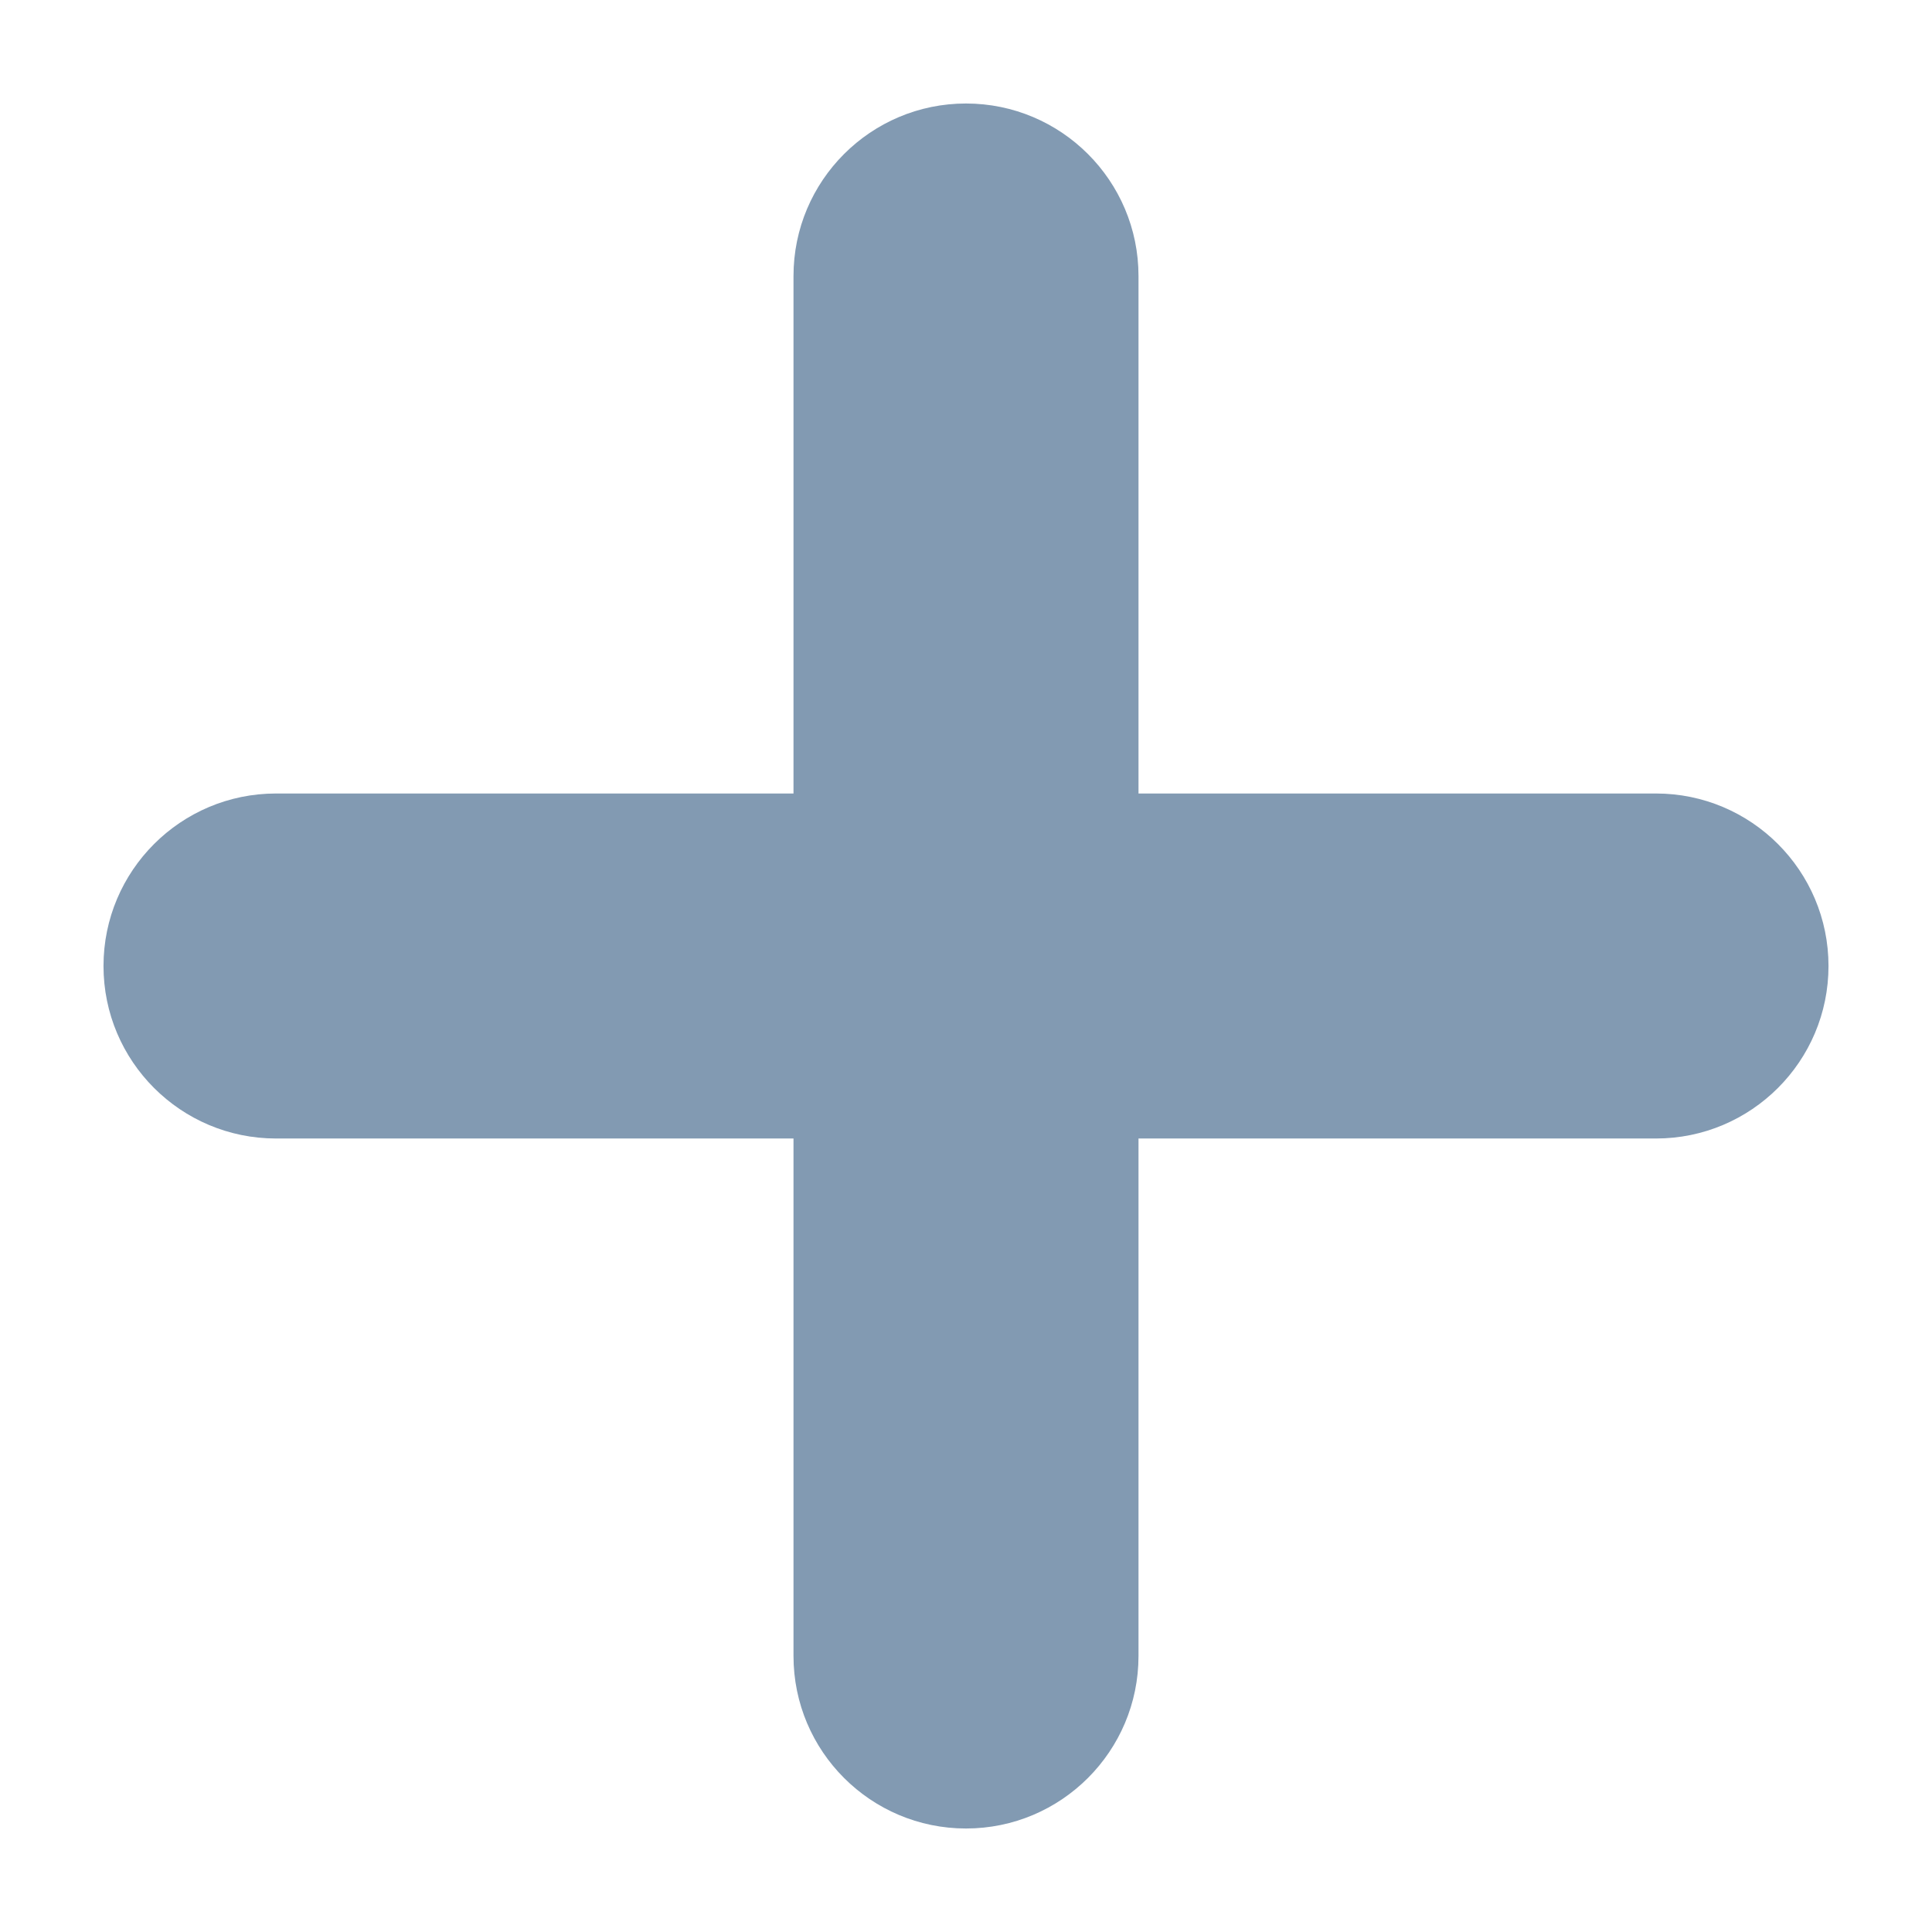
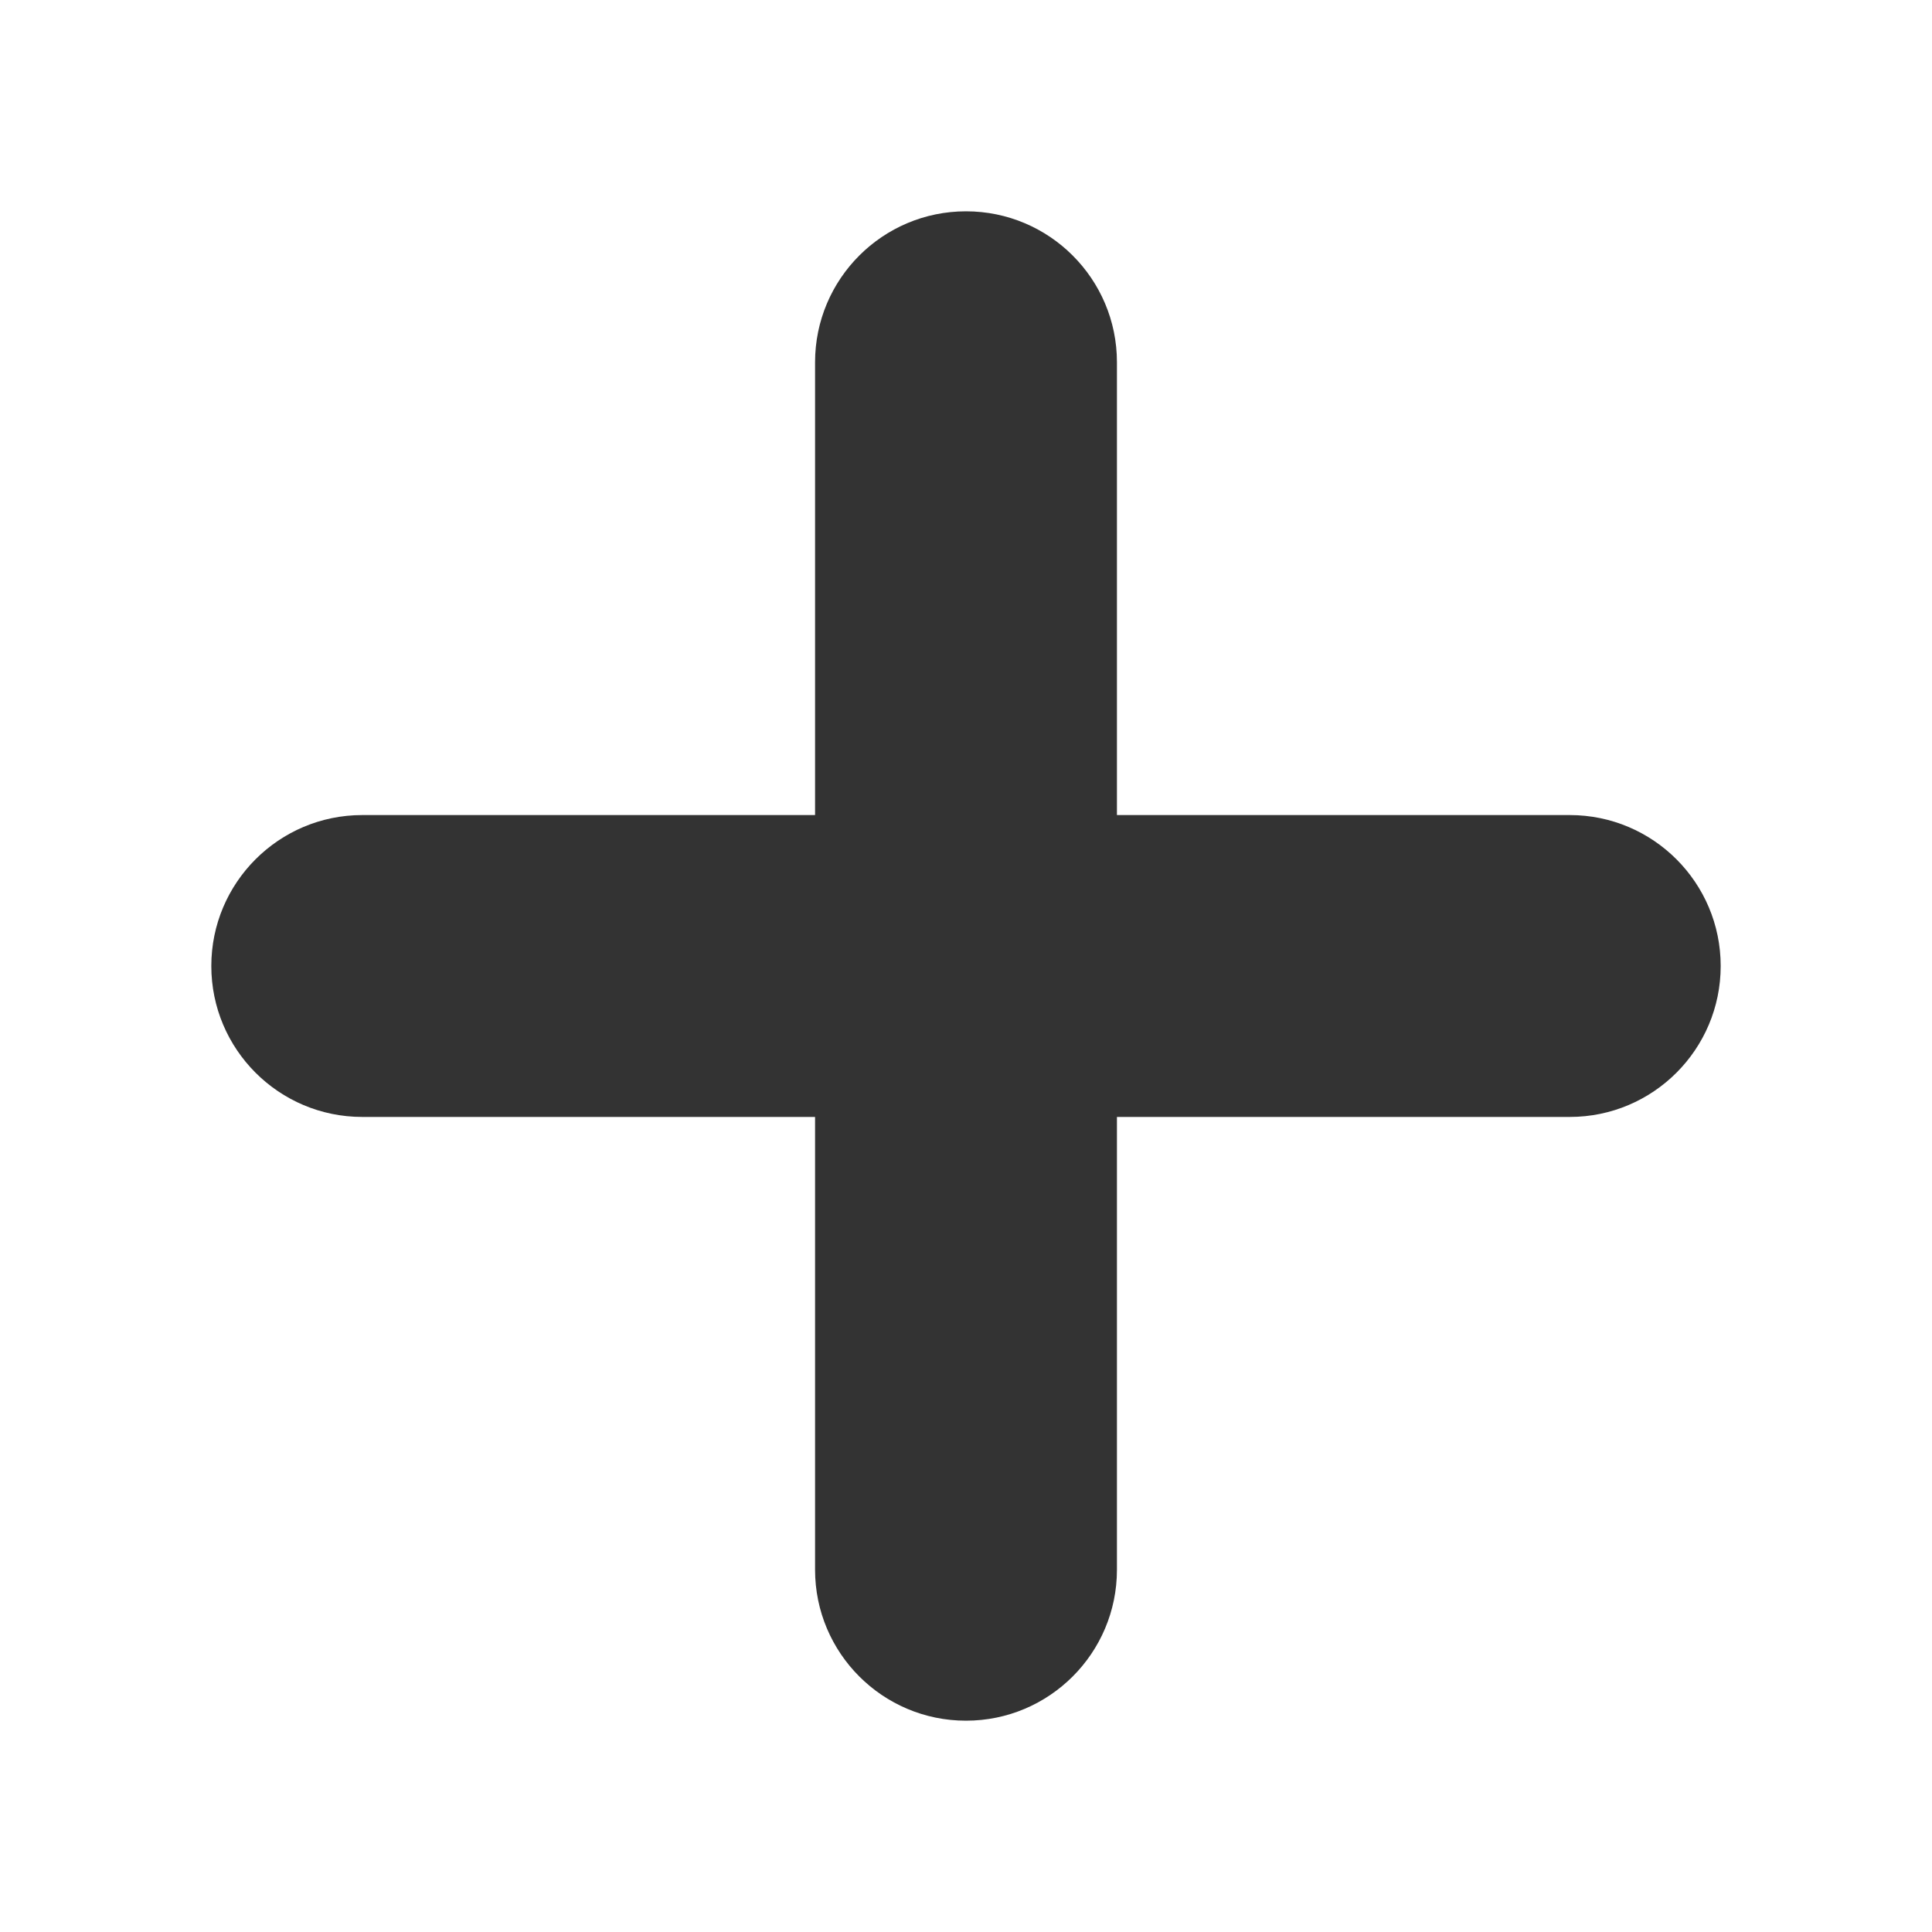
- <svg xmlns="http://www.w3.org/2000/svg" width="14" height="14" viewBox="0 0 14 14" fill="none">
-   <path fill-rule="evenodd" clip-rule="evenodd" d="M8.25 2C8.25 1.31 7.69 0.75 7 0.75C6.31 0.75 5.75 1.31 5.75 2V5.75H2C1.31 5.75 0.75 6.31 0.75 7C0.75 7.69 1.31 8.25 2 8.25H5.75V12C5.75 12.69 6.31 13.25 7 13.25C7.69 13.25 8.25 12.69 8.25 12V8.25H12C12.69 8.25 13.25 7.69 13.25 7C13.25 6.31 12.69 5.75 12 5.75H8.25V2Z" fill="#829AB2" />
+ <svg xmlns="http://www.w3.org/2000/svg" width="16" height="16" viewBox="0 0 16 16" fill="none">
+   <path fill-rule="evenodd" clip-rule="evenodd" d="M9.25 3C9.25 2.31 8.69 1.75 8 1.75C7.31 1.75 6.75 2.31 6.75 3V6.75H3C2.31 6.75 1.75 7.31 1.75 8C1.75 8.69 2.31 9.25 3 9.25H6.75V13C6.75 13.69 7.31 14.25 8 14.25C8.69 14.25 9.25 13.69 9.25 13V9.25H13C13.69 9.25 14.25 8.69 14.25 8C14.25 7.31 13.69 6.75 13 6.75H9.25V3Z" fill="#333333" />
</svg>
